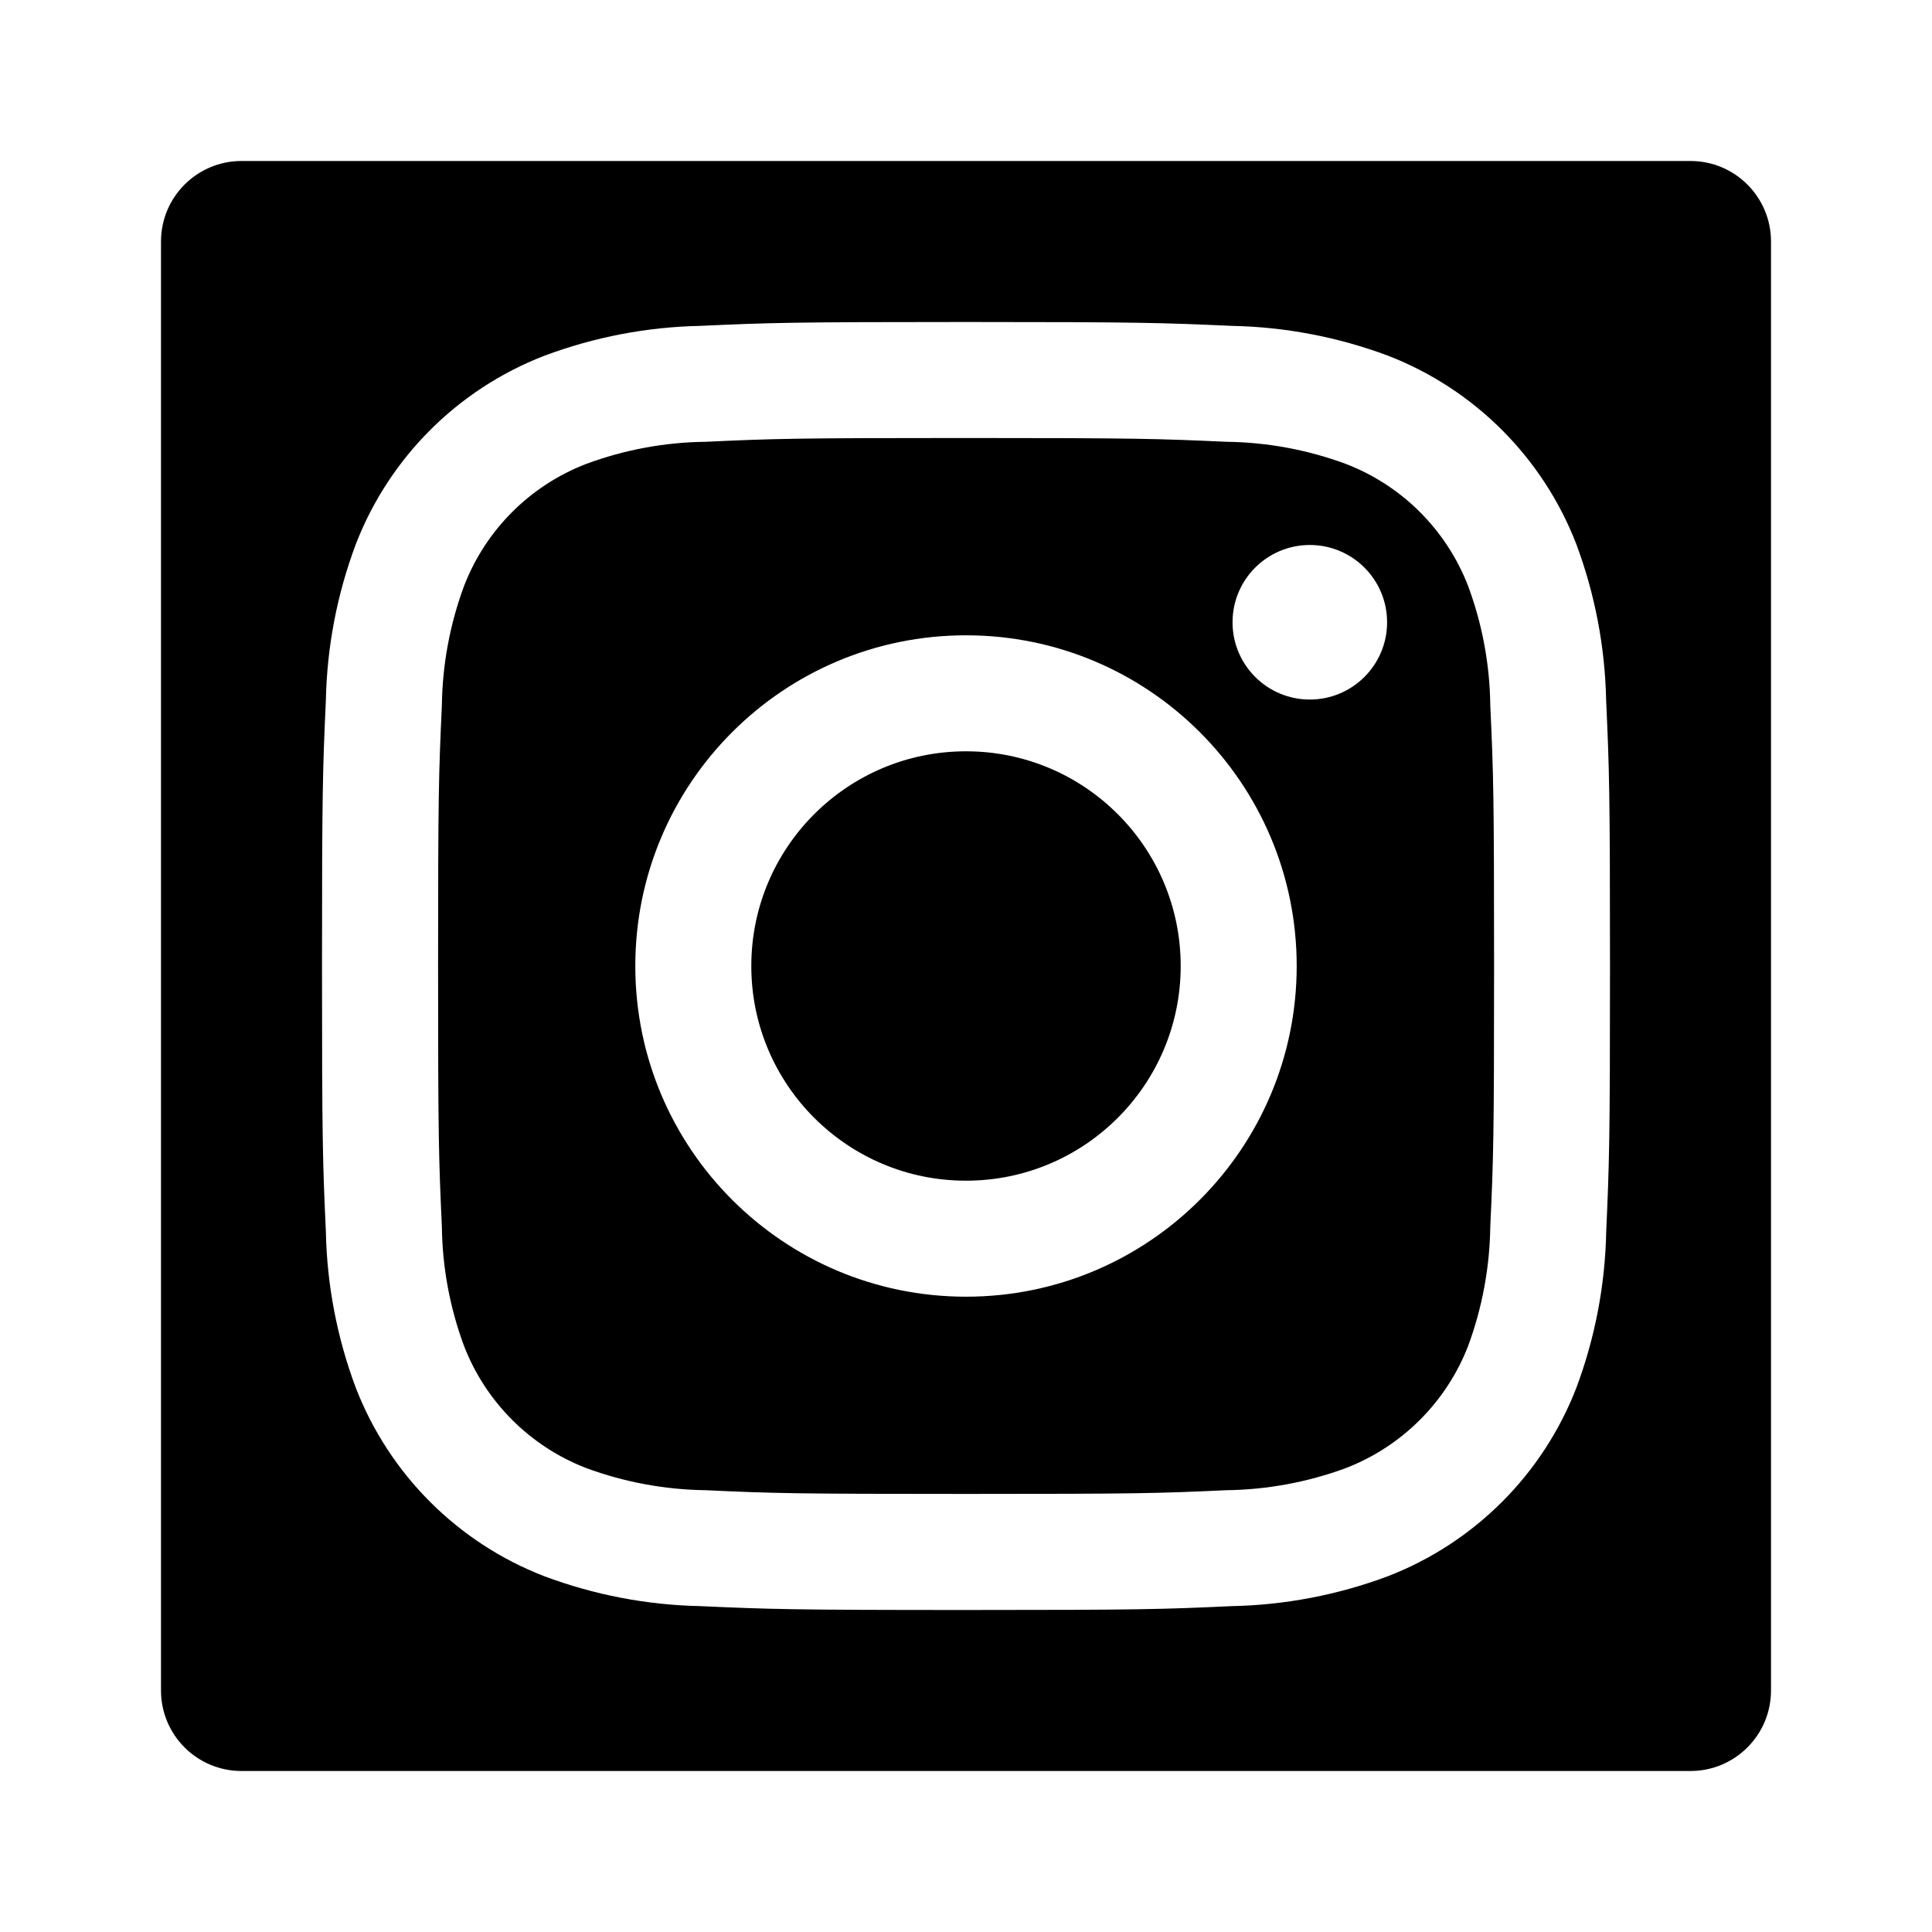
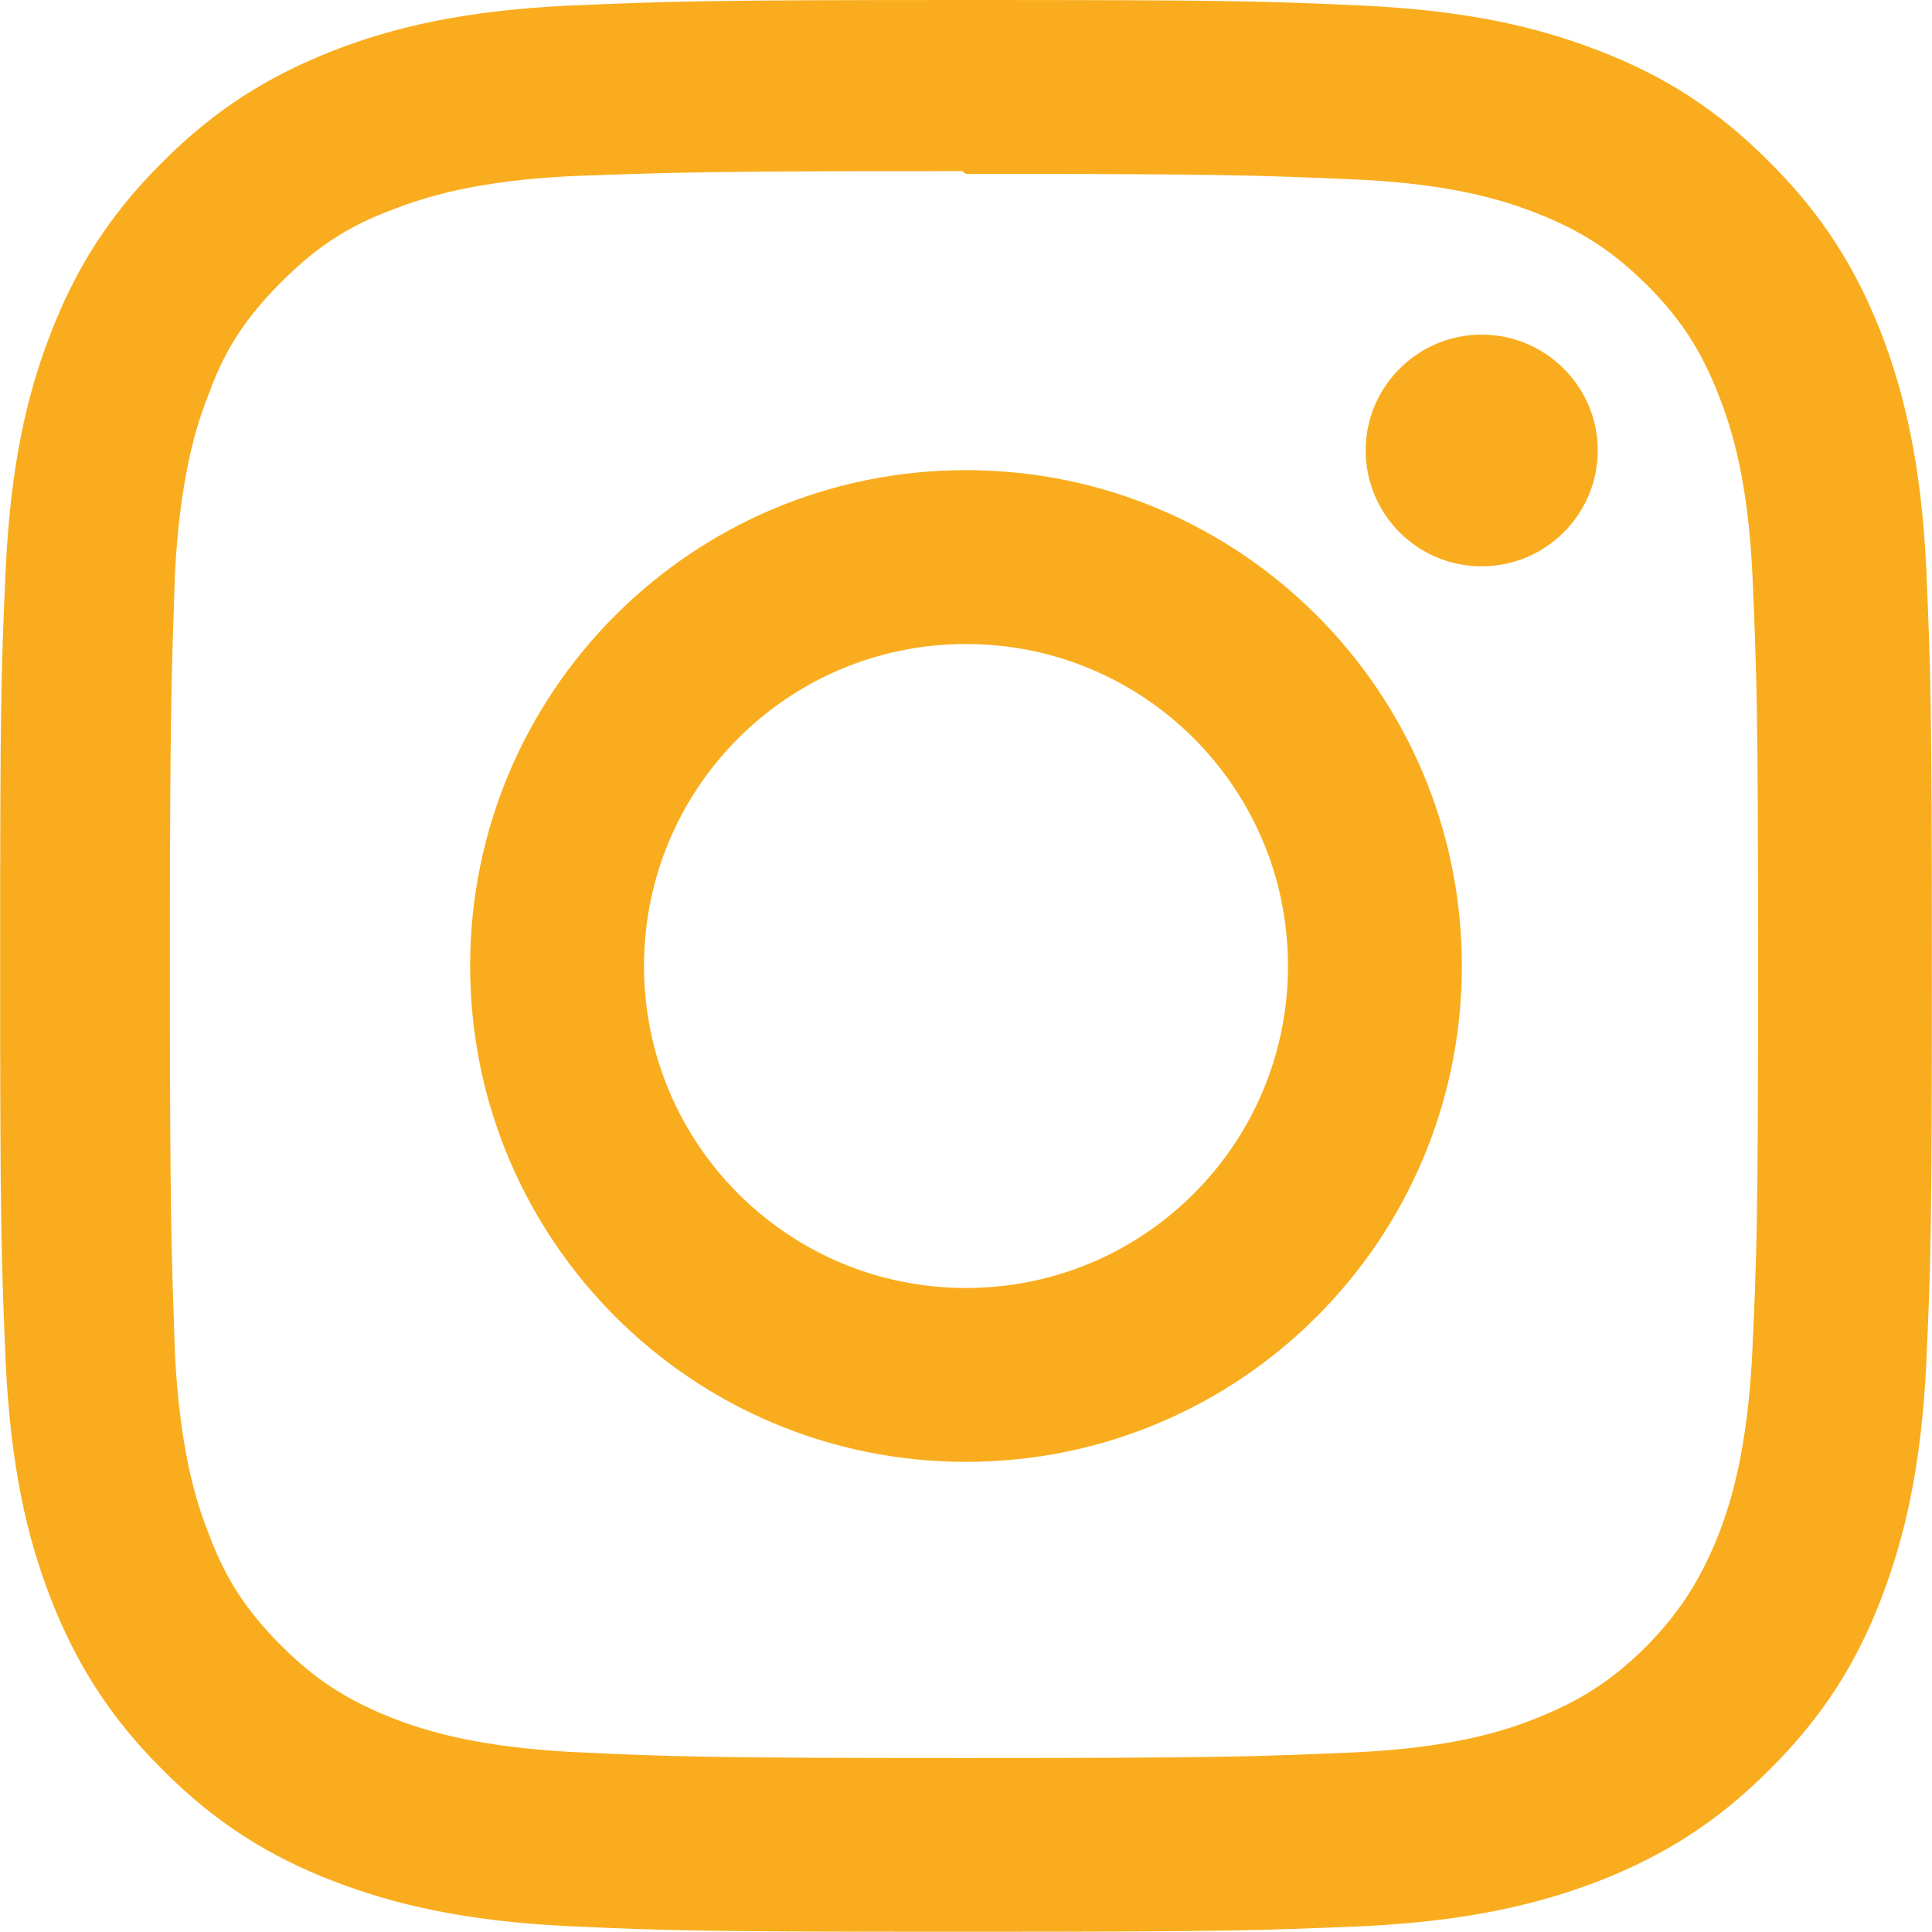
- <svg xmlns="http://www.w3.org/2000/svg" fill="#000000" width="800px" height="800px" viewBox="0 0 24 24">
-   <path d="M14.667,12A2.667,2.667,0,1,1,12,9.333,2.667,2.667,0,0,1,14.667,12Zm3.846-3.233c.039.844.047,1.1.047,3.233s-.008,2.389-.047,3.233a4.46,4.46,0,0,1-.275,1.486,2.657,2.657,0,0,1-1.519,1.518,4.454,4.454,0,0,1-1.486.275c-.843.039-1.1.046-3.233.046s-2.389-.007-3.232-.046a4.46,4.46,0,0,1-1.486-.275,2.652,2.652,0,0,1-1.518-1.518,4.407,4.407,0,0,1-.275-1.486c-.039-.843-.047-1.1-.047-3.233s.008-2.389.047-3.233a4.439,4.439,0,0,1,.275-1.486A2.644,2.644,0,0,1,7.282,5.763a4.407,4.407,0,0,1,1.486-.275c.843-.039,1.1-.047,3.232-.047s2.389.009,3.233.047a4.433,4.433,0,0,1,1.486.275,2.649,2.649,0,0,1,1.519,1.518A4.407,4.407,0,0,1,18.513,8.767ZM16.108,12A4.108,4.108,0,1,0,12,16.108,4.108,4.108,0,0,0,16.108,12Zm1.123-4.27a.96.96,0,0,0-.96-.96h0a.96.96,0,1,0,.96.96ZM22,3V21a1,1,0,0,1-1,1H3a1,1,0,0,1-1-1V3A1,1,0,0,1,3,2H21A1,1,0,0,1,22,3Zm-2,9c0-2.173-.009-2.445-.048-3.3a5.891,5.891,0,0,0-.371-1.942,4.094,4.094,0,0,0-2.34-2.34A5.873,5.873,0,0,0,15.3,4.048C14.446,4.01,14.174,4,12,4s-2.446.009-3.3.048A5.862,5.862,0,0,0,6.76,4.42,4.094,4.094,0,0,0,4.42,6.76,5.862,5.862,0,0,0,4.048,8.7C4.009,9.555,4,9.827,4,12s.009,2.445.048,3.3A5.862,5.862,0,0,0,4.42,17.24a4.094,4.094,0,0,0,2.34,2.34,5.868,5.868,0,0,0,1.942.372C9.555,19.99,9.828,20,12,20s2.446-.009,3.3-.048a5.873,5.873,0,0,0,1.942-.372,4.094,4.094,0,0,0,2.34-2.34,5.865,5.865,0,0,0,.371-1.942C19.991,14.445,20,14.172,20,12Z" />
+ <svg xmlns="http://www.w3.org/2000/svg" fill="#f9ad1e" width="800px" height="800px" viewBox="0 0 32 32">
+   <path d="M16 0c-4.349 0-4.891 0.021-6.593 0.093-1.709 0.084-2.865 0.349-3.885 0.745-1.052 0.412-1.948 0.959-2.833 1.849-0.891 0.885-1.443 1.781-1.849 2.833-0.396 1.020-0.661 2.176-0.745 3.885-0.077 1.703-0.093 2.244-0.093 6.593s0.021 4.891 0.093 6.593c0.084 1.704 0.349 2.865 0.745 3.885 0.412 1.052 0.959 1.948 1.849 2.833 0.885 0.891 1.781 1.443 2.833 1.849 1.020 0.391 2.181 0.661 3.885 0.745 1.703 0.077 2.244 0.093 6.593 0.093s4.891-0.021 6.593-0.093c1.704-0.084 2.865-0.355 3.885-0.745 1.052-0.412 1.948-0.959 2.833-1.849 0.891-0.885 1.443-1.776 1.849-2.833 0.391-1.020 0.661-2.181 0.745-3.885 0.077-1.703 0.093-2.244 0.093-6.593s-0.021-4.891-0.093-6.593c-0.084-1.704-0.355-2.871-0.745-3.885-0.412-1.052-0.959-1.948-1.849-2.833-0.885-0.891-1.776-1.443-2.833-1.849-1.020-0.396-2.181-0.661-3.885-0.745-1.703-0.077-2.244-0.093-6.593-0.093zM16 2.88c4.271 0 4.781 0.021 6.469 0.093 1.557 0.073 2.405 0.333 2.968 0.553 0.751 0.291 1.276 0.635 1.844 1.197 0.557 0.557 0.901 1.088 1.192 1.839 0.22 0.563 0.48 1.411 0.553 2.968 0.072 1.688 0.093 2.199 0.093 6.469s-0.021 4.781-0.099 6.469c-0.084 1.557-0.344 2.405-0.563 2.968-0.303 0.751-0.641 1.276-1.199 1.844-0.563 0.557-1.099 0.901-1.844 1.192-0.556 0.22-1.416 0.48-2.979 0.553-1.697 0.072-2.197 0.093-6.479 0.093s-4.781-0.021-6.48-0.099c-1.557-0.084-2.416-0.344-2.979-0.563-0.76-0.303-1.281-0.641-1.839-1.199-0.563-0.563-0.921-1.099-1.197-1.844-0.224-0.556-0.48-1.416-0.563-2.979-0.057-1.677-0.084-2.197-0.084-6.459 0-4.26 0.027-4.781 0.084-6.479 0.083-1.563 0.339-2.421 0.563-2.979 0.276-0.761 0.635-1.281 1.197-1.844 0.557-0.557 1.079-0.917 1.839-1.199 0.563-0.219 1.401-0.479 2.964-0.557 1.697-0.061 2.197-0.083 6.473-0.083zM16 7.787c-4.541 0-8.213 3.677-8.213 8.213 0 4.541 3.677 8.213 8.213 8.213 4.541 0 8.213-3.677 8.213-8.213 0-4.541-3.677-8.213-8.213-8.213zM16 21.333c-2.948 0-5.333-2.385-5.333-5.333s2.385-5.333 5.333-5.333c2.948 0 5.333 2.385 5.333 5.333s-2.385 5.333-5.333 5.333zM26.464 7.459c0 1.063-0.865 1.921-1.923 1.921-1.063 0-1.921-0.859-1.921-1.921 0-1.057 0.864-1.917 1.921-1.917s1.923 0.86 1.923 1.917z" />
</svg>
